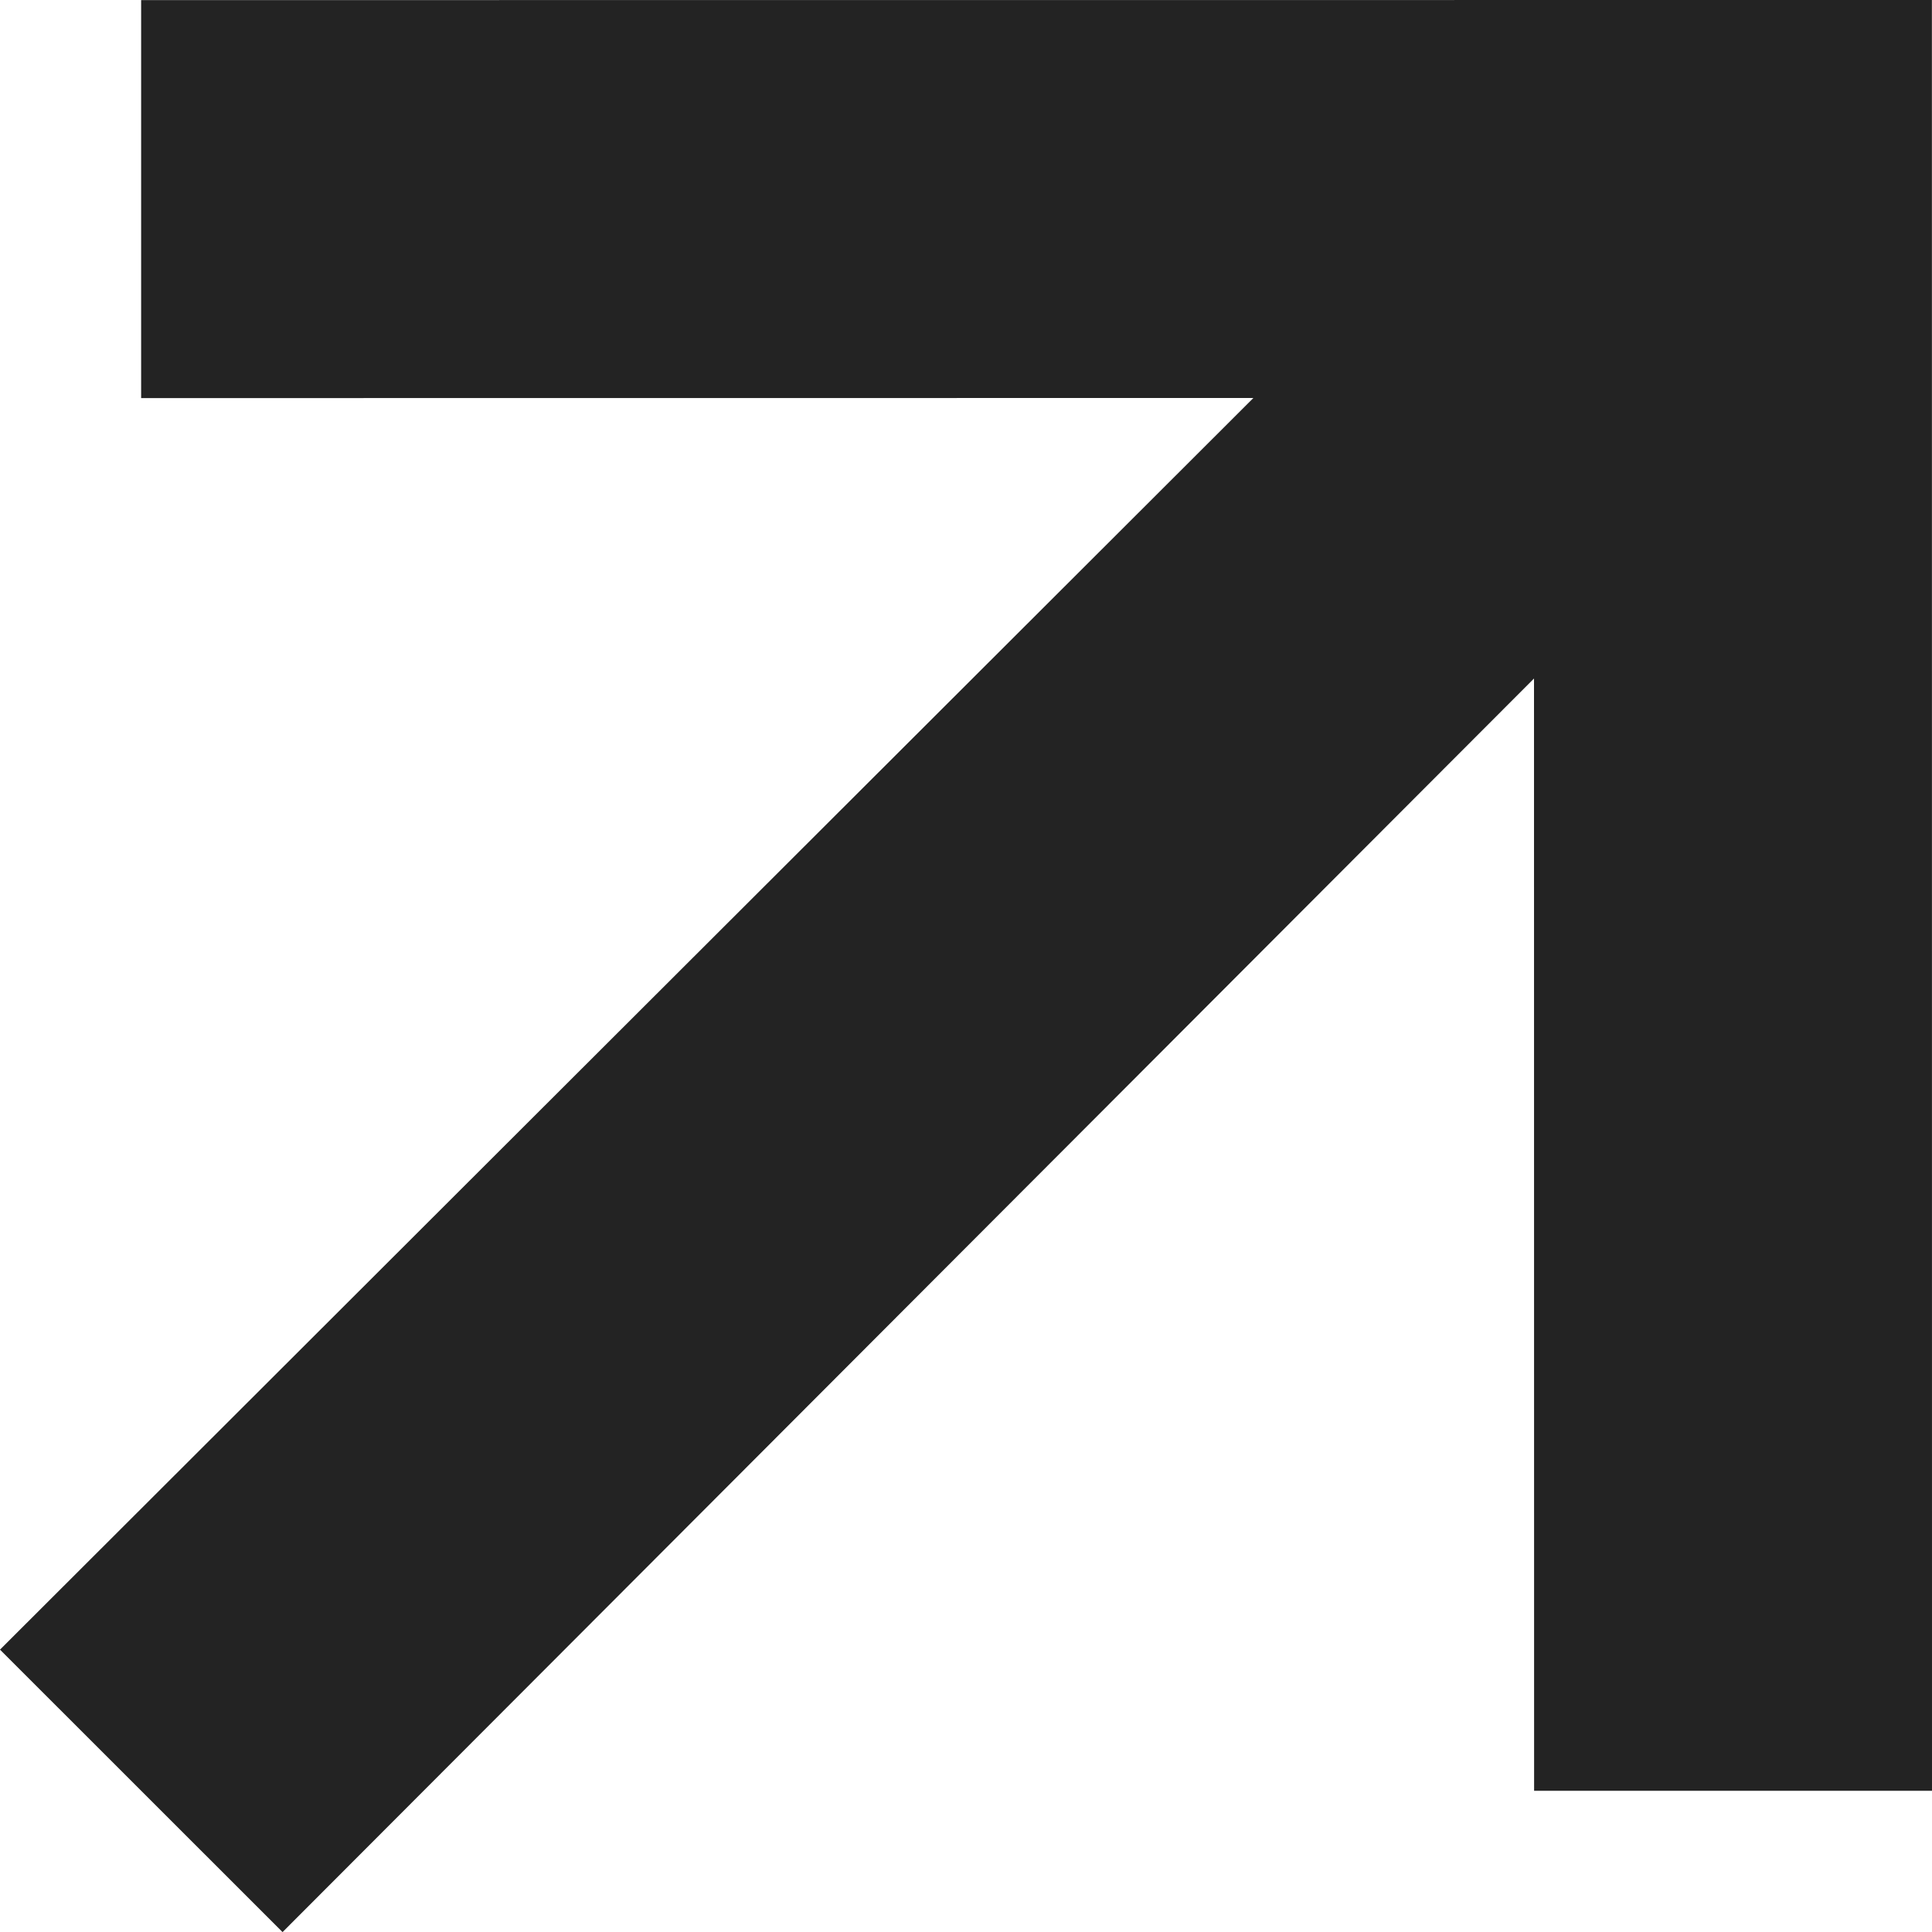
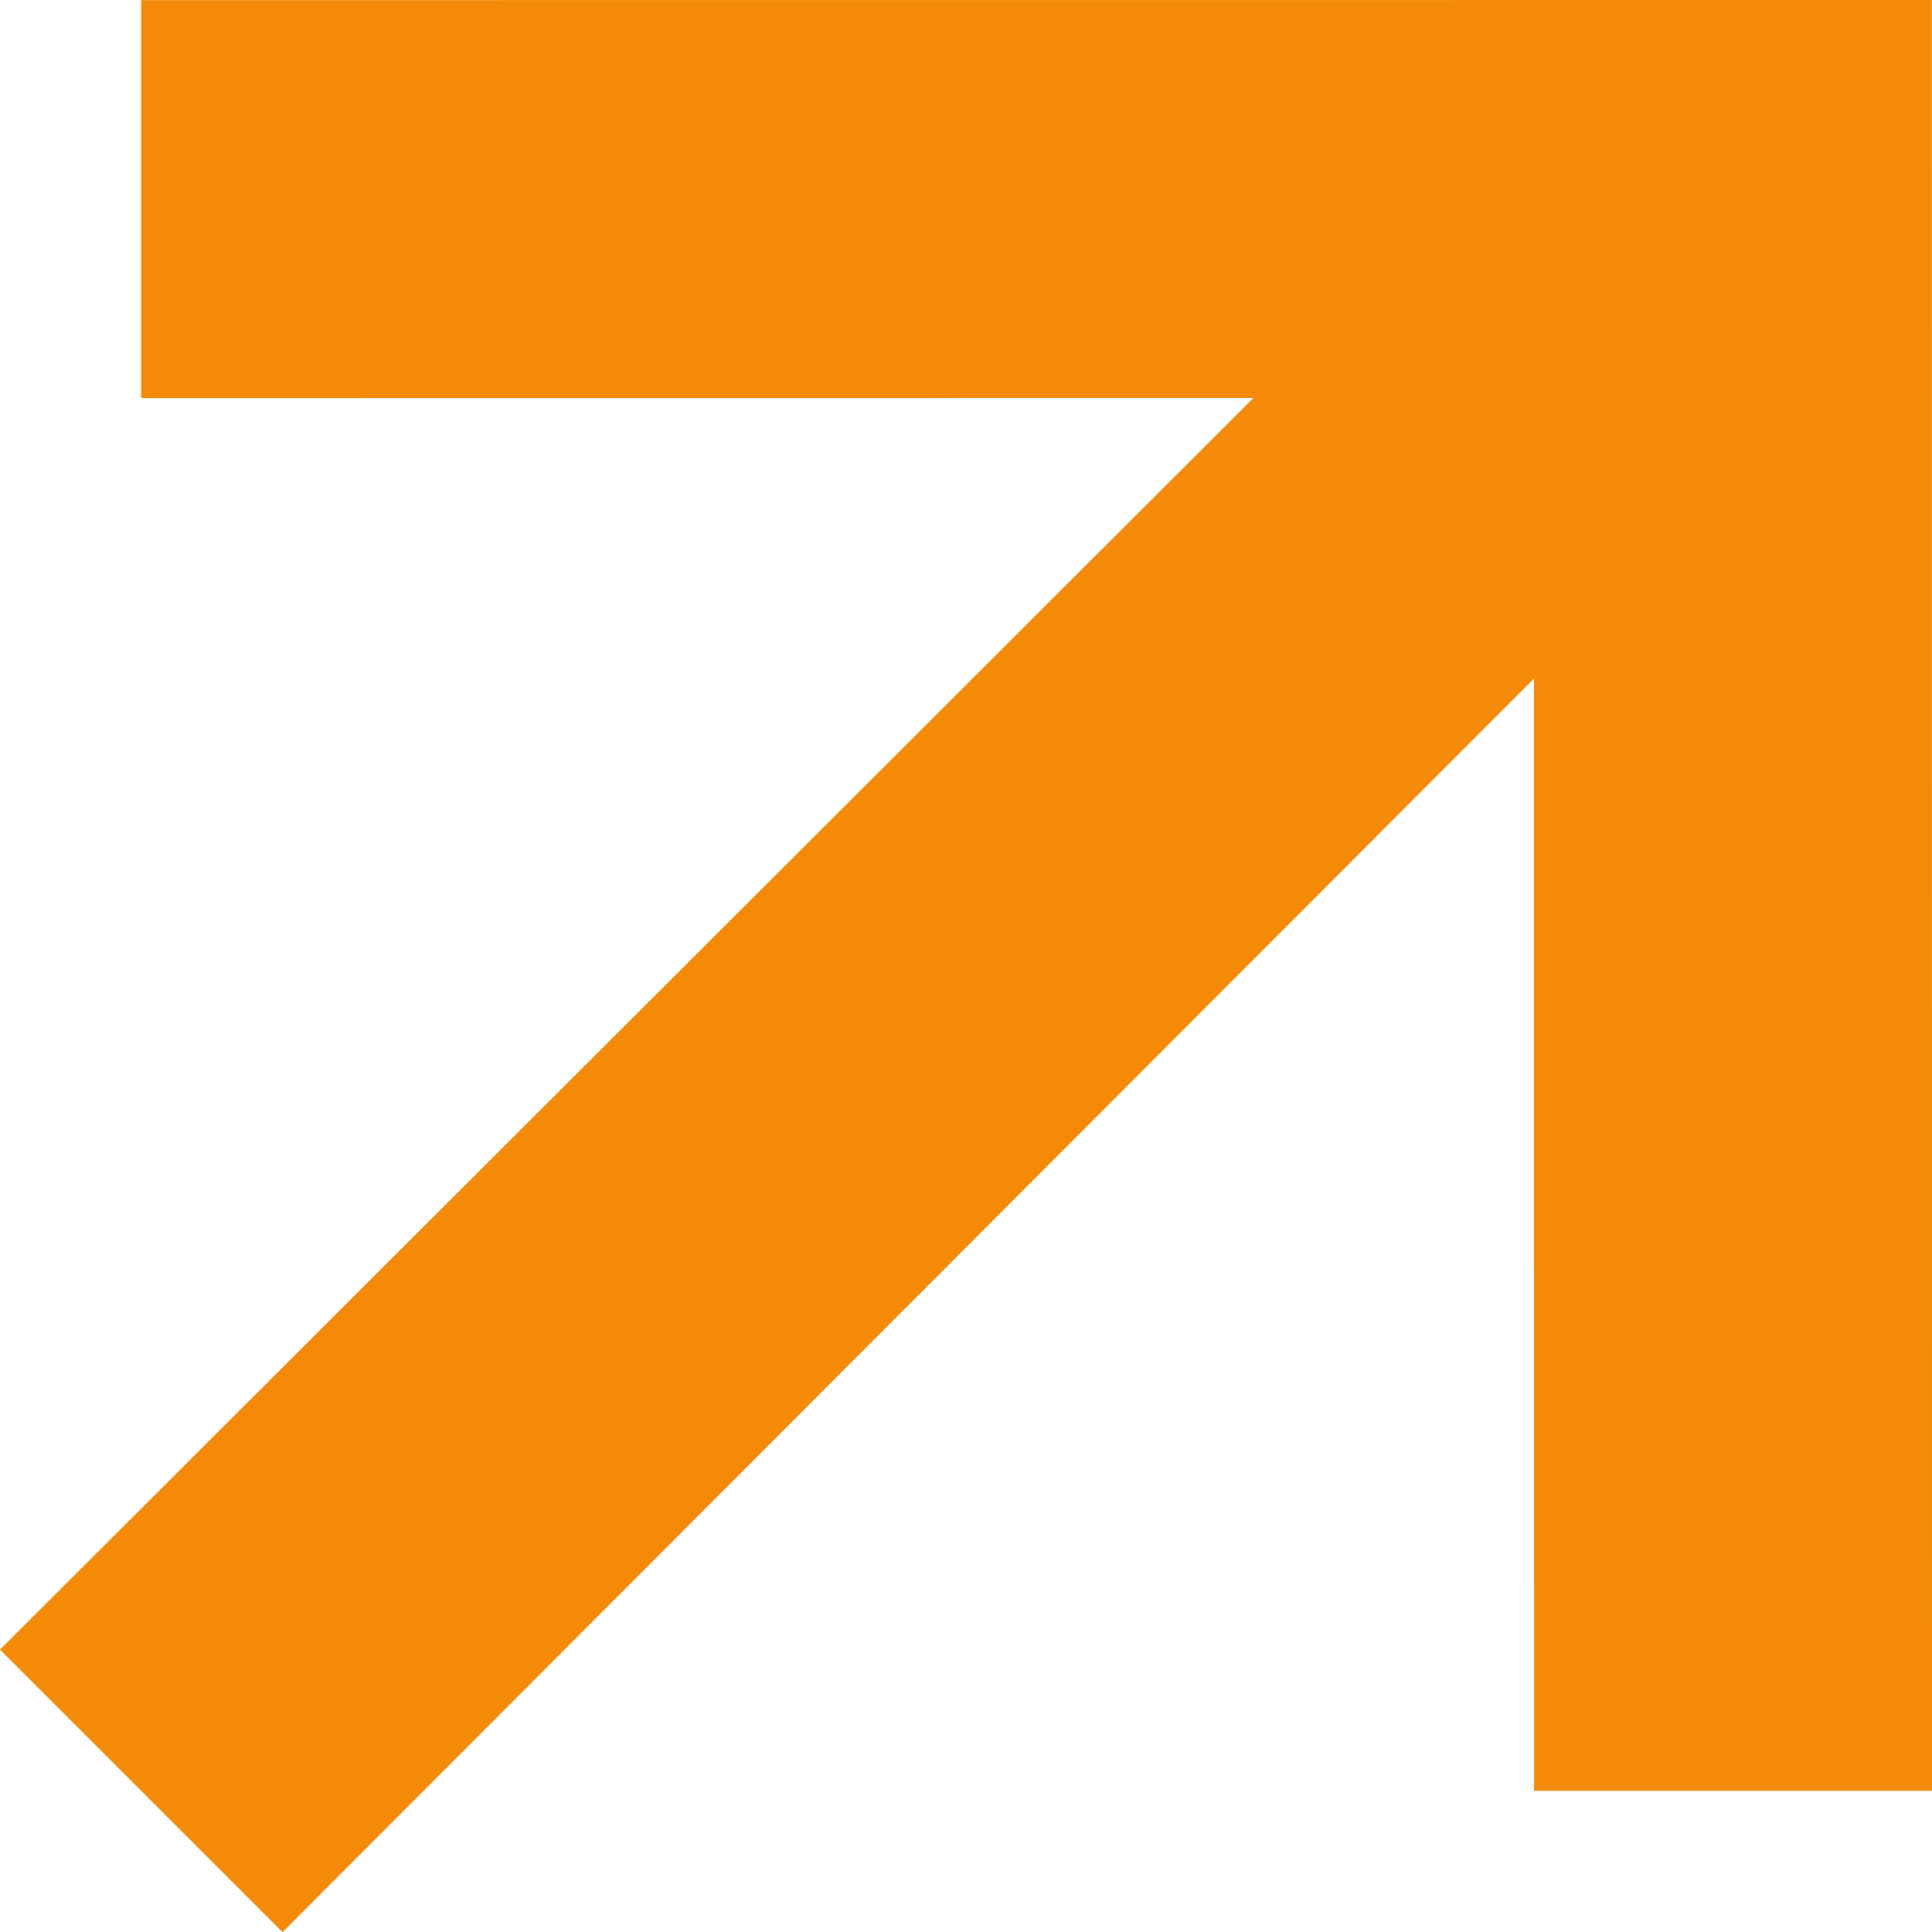
<svg xmlns="http://www.w3.org/2000/svg" width="20" height="20" viewBox="0 0 20 20" fill="none">
-   <path d="M20 18.538L19.999 0L1.461 0.001L1.461 4.121L12.975 4.12L-3.04116e-05 17.077L2.925 20.001L15.88 7.024L15.881 18.538L20 18.538Z" fill="#232323" />
+   <path d="M20 18.538L19.999 0L1.461 0.001L1.461 4.121L12.975 4.12L-3.04116e-05 17.077L2.925 20.001L15.88 7.024L15.881 18.538L20 18.538Z" fill="#F48A08" />
</svg>
